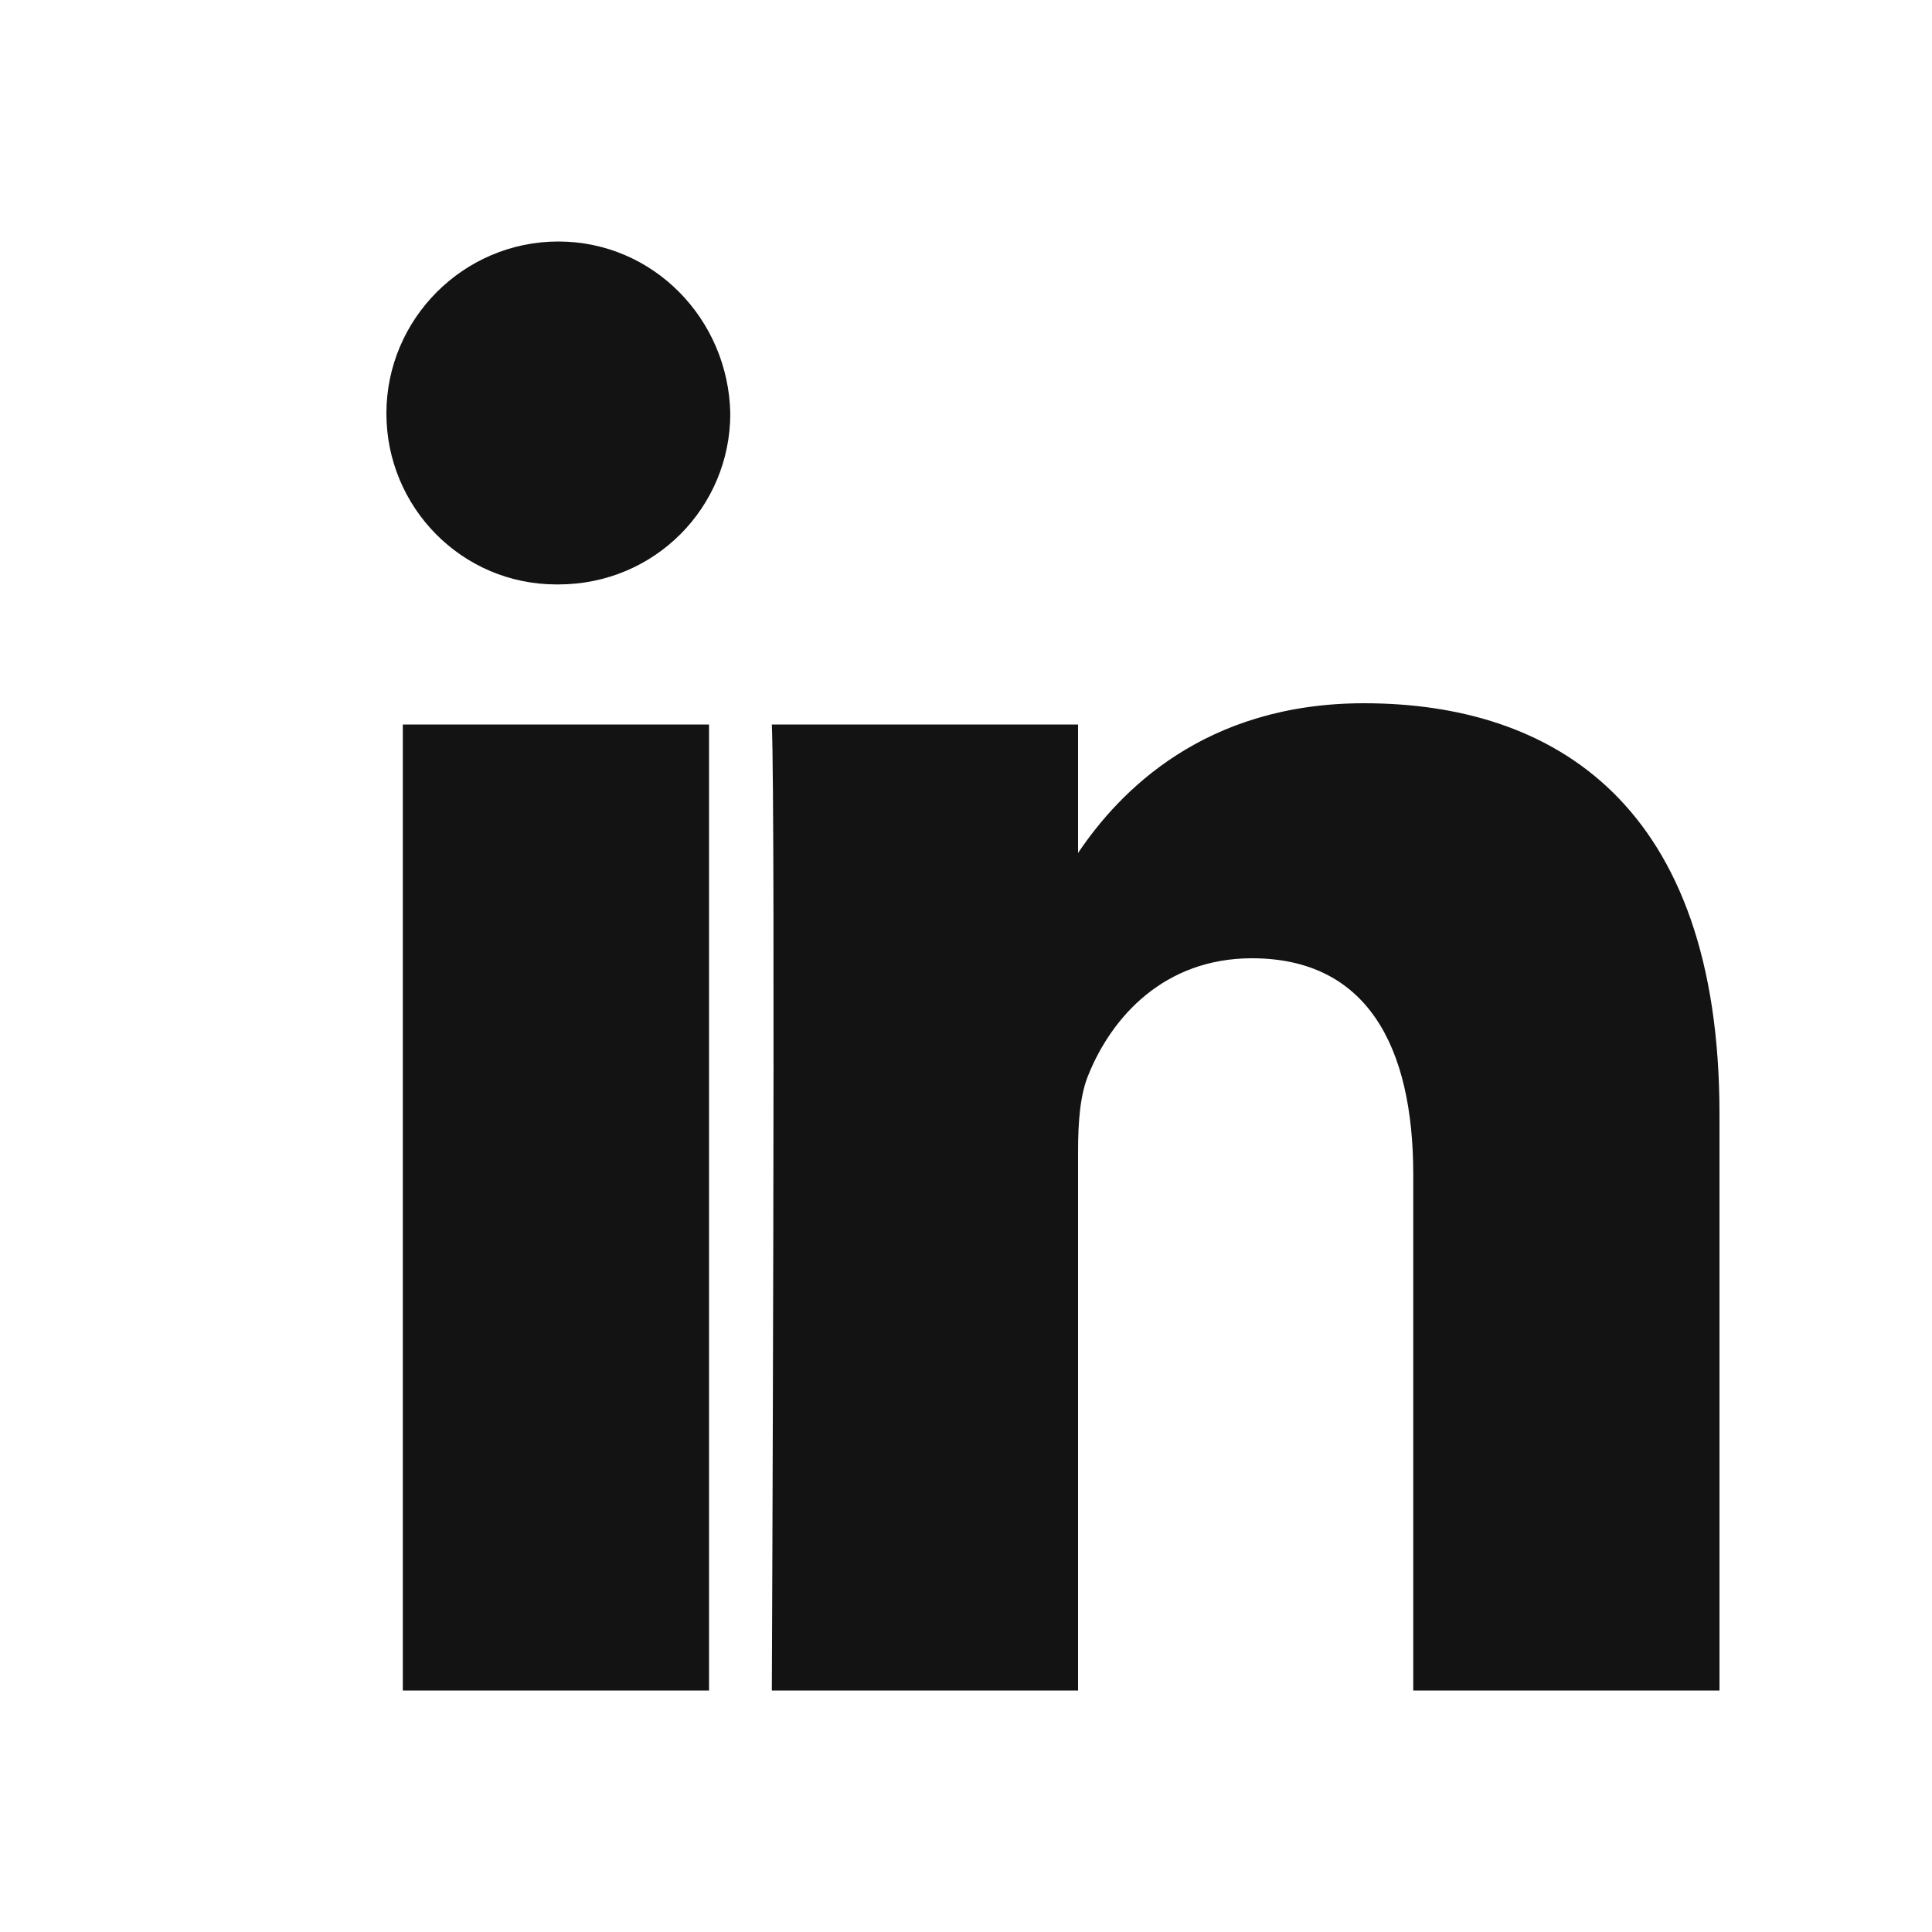
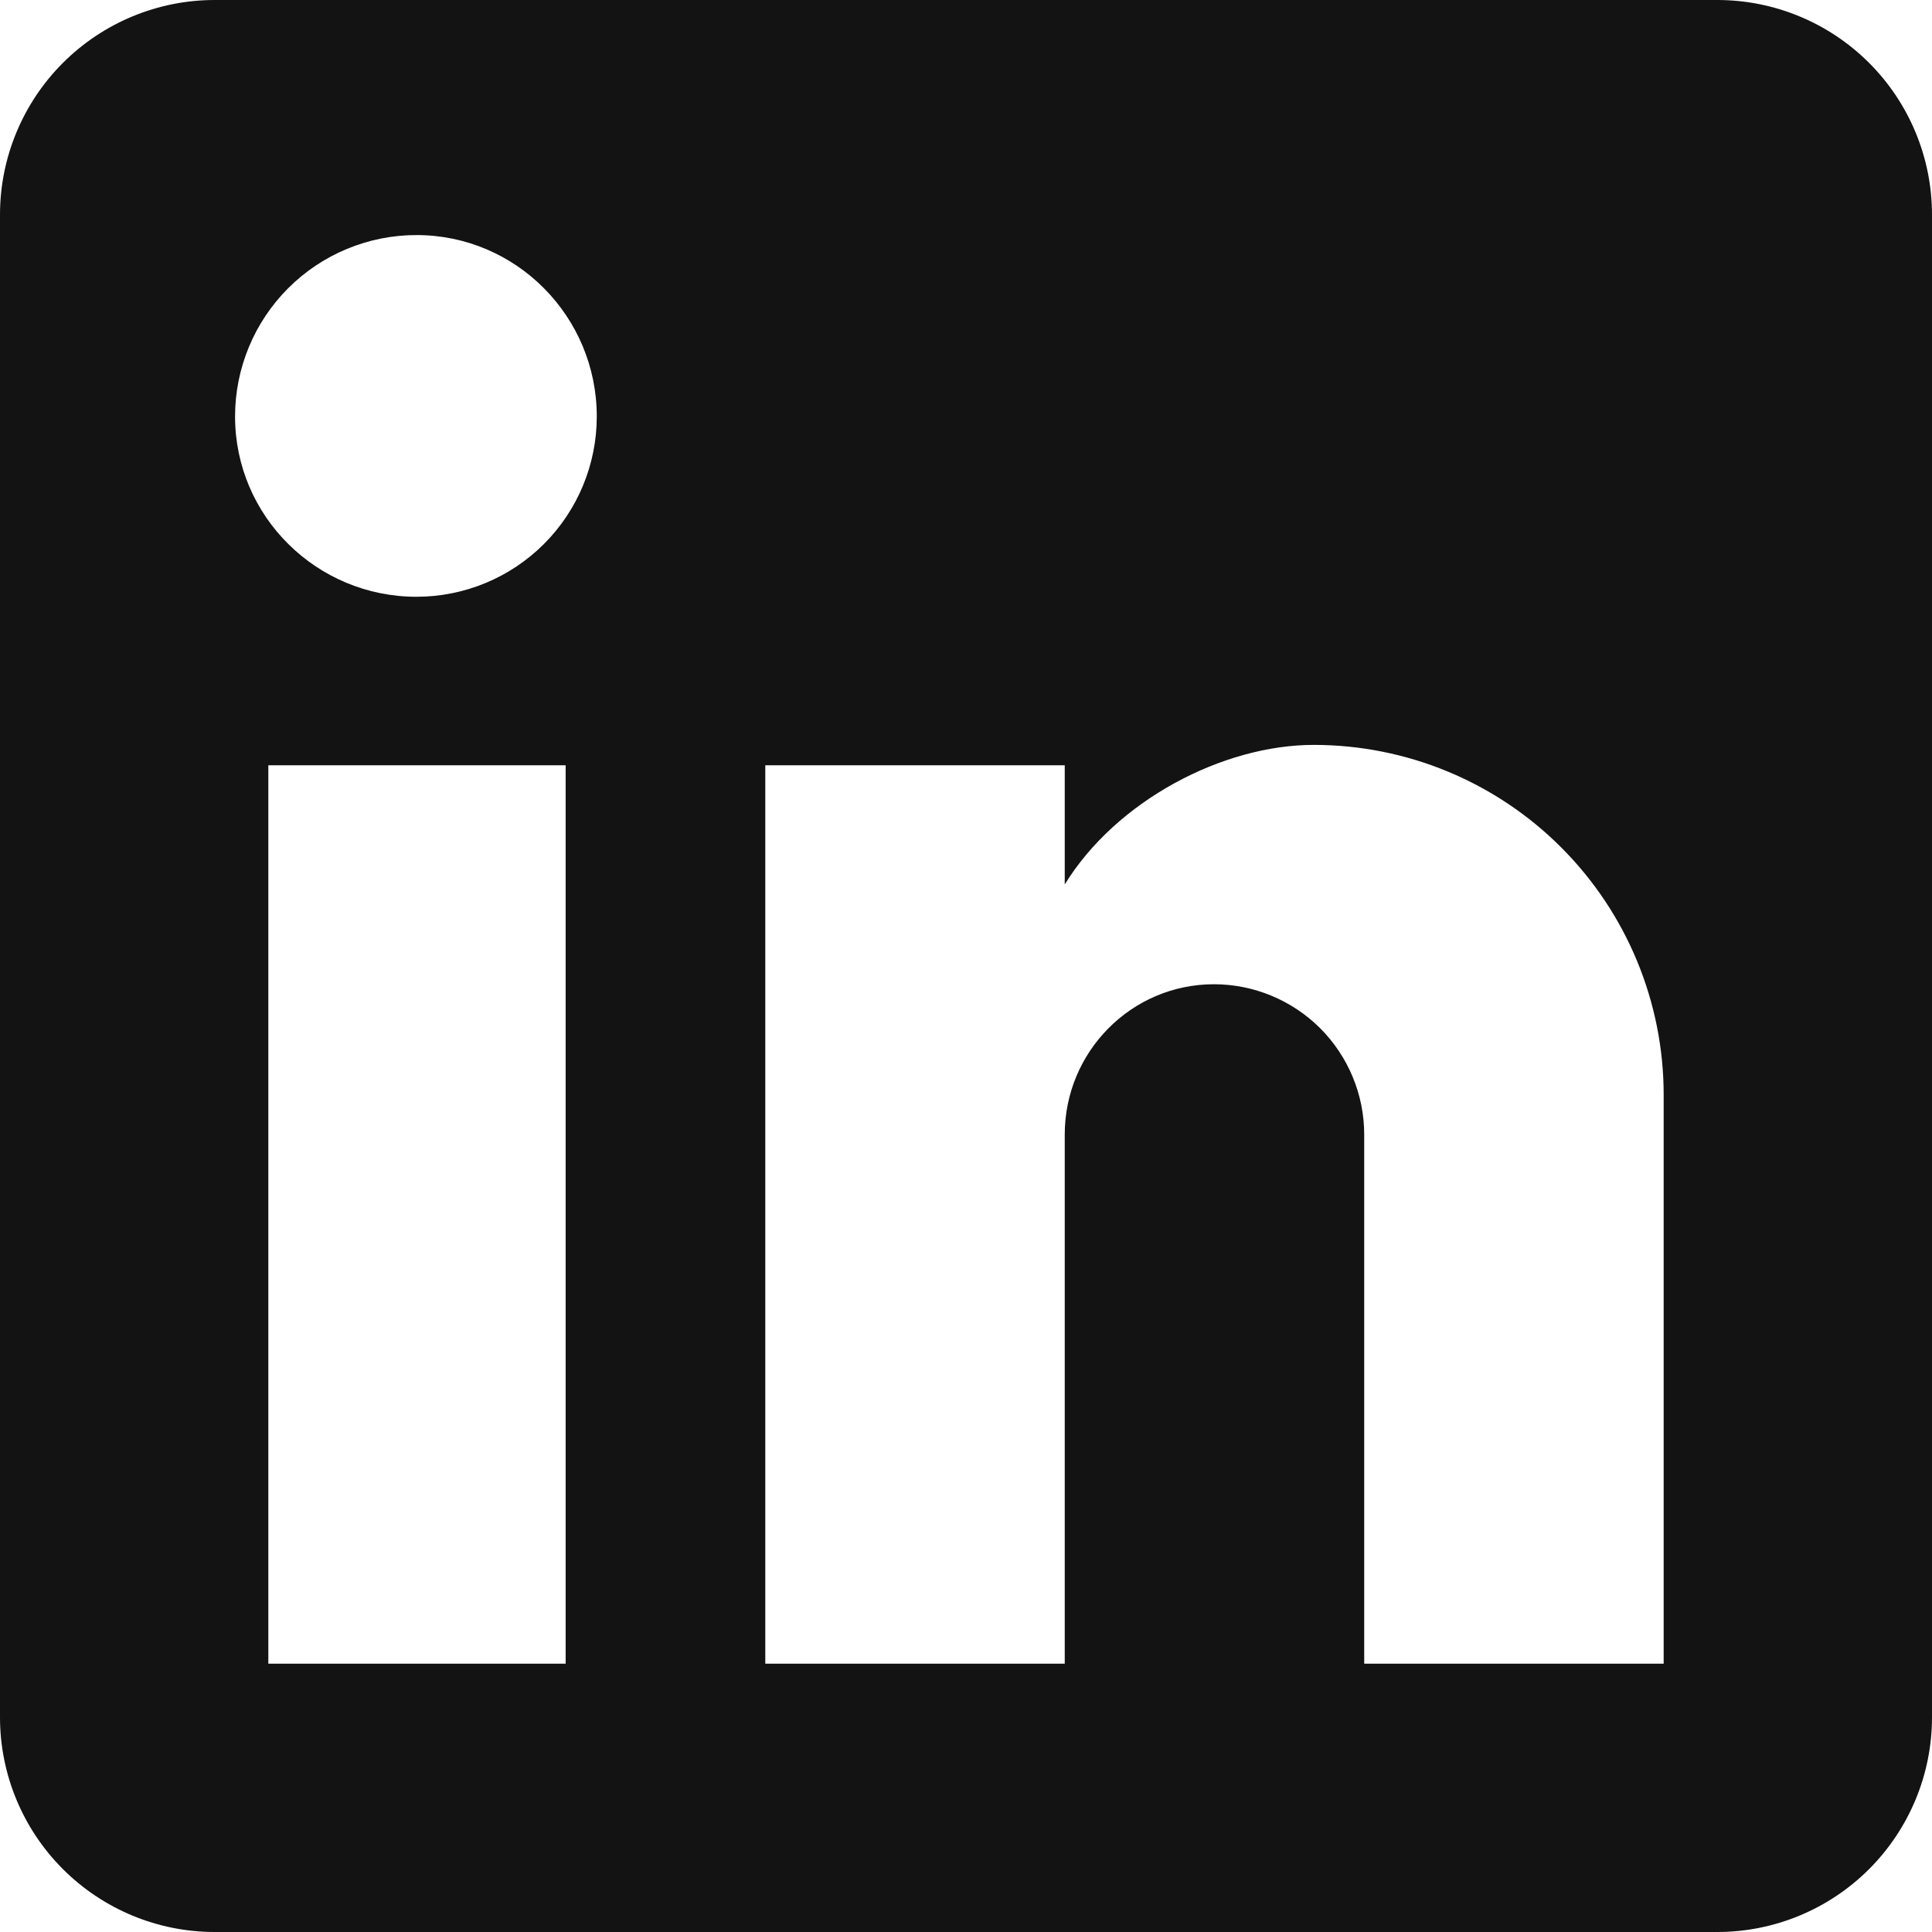
- <svg xmlns="http://www.w3.org/2000/svg" width="20" height="20" viewBox="0 0 20 20" fill="none">
-   <path d="M5.78 2.5C4.8 2.5 4 3.3 4 4.28c0 .97.78 1.77 1.76 1.77h.02c1 0 1.78-.8 1.78-1.77C7.54 3.3 6.76 2.5 5.78 2.5zM4.17 7.5h3.17v10H4.17v-10zM14.12 7.28c-1.65 0-2.53.91-2.96 1.55V7.5H7.99c.04.92 0 10 0 10h3.17v-5.58c0-.3.02-.59.11-.8.24-.59.78-1.2 1.69-1.2 1.19 0 1.67.91 1.67 2.24V17.5h3.17v-5.97c0-3.2-1.71-4.25-3.68-4.25z" fill="#131313" />
+ <svg xmlns="http://www.w3.org/2000/svg" width="18" height="18" viewBox="0 0 18 18" fill="none">
+   <path d="M16 0C16.53 0 17.039 0.211 17.414 0.586C17.789 0.961 18 1.47 18 2V16C18 16.53 17.789 17.039 17.414 17.414C17.039 17.789 16.53 18 16 18H2C1.47 18 0.961 17.789 0.586 17.414C0.211 17.039 0 16.53 0 16V2C0 1.47 0.211 0.961 0.586 0.586C0.961 0.211 1.47 0 2 0H16ZM15.5 15.5V10.2C15.5 9.335 15.156 8.506 14.545 7.895C13.934 7.283 13.105 6.94 12.24 6.94C11.39 6.94 10.4 7.46 9.92 8.24V7.13H7.13V15.5H9.92V10.57C9.92 9.8 10.54 9.17 11.31 9.17C11.681 9.17 12.037 9.318 12.3 9.58C12.562 9.843 12.71 10.199 12.71 10.57V15.5H15.5ZM3.88 5.56C4.326 5.56 4.753 5.383 5.068 5.068C5.383 4.753 5.56 4.326 5.56 3.88C5.56 2.95 4.81 2.19 3.88 2.19C3.432 2.19 3.002 2.368 2.685 2.685C2.368 3.002 2.19 3.432 2.19 3.88C2.19 4.81 2.95 5.56 3.88 5.56ZM5.27 15.5V7.13H2.5V15.5H5.27Z" fill="#131313" />
</svg>
